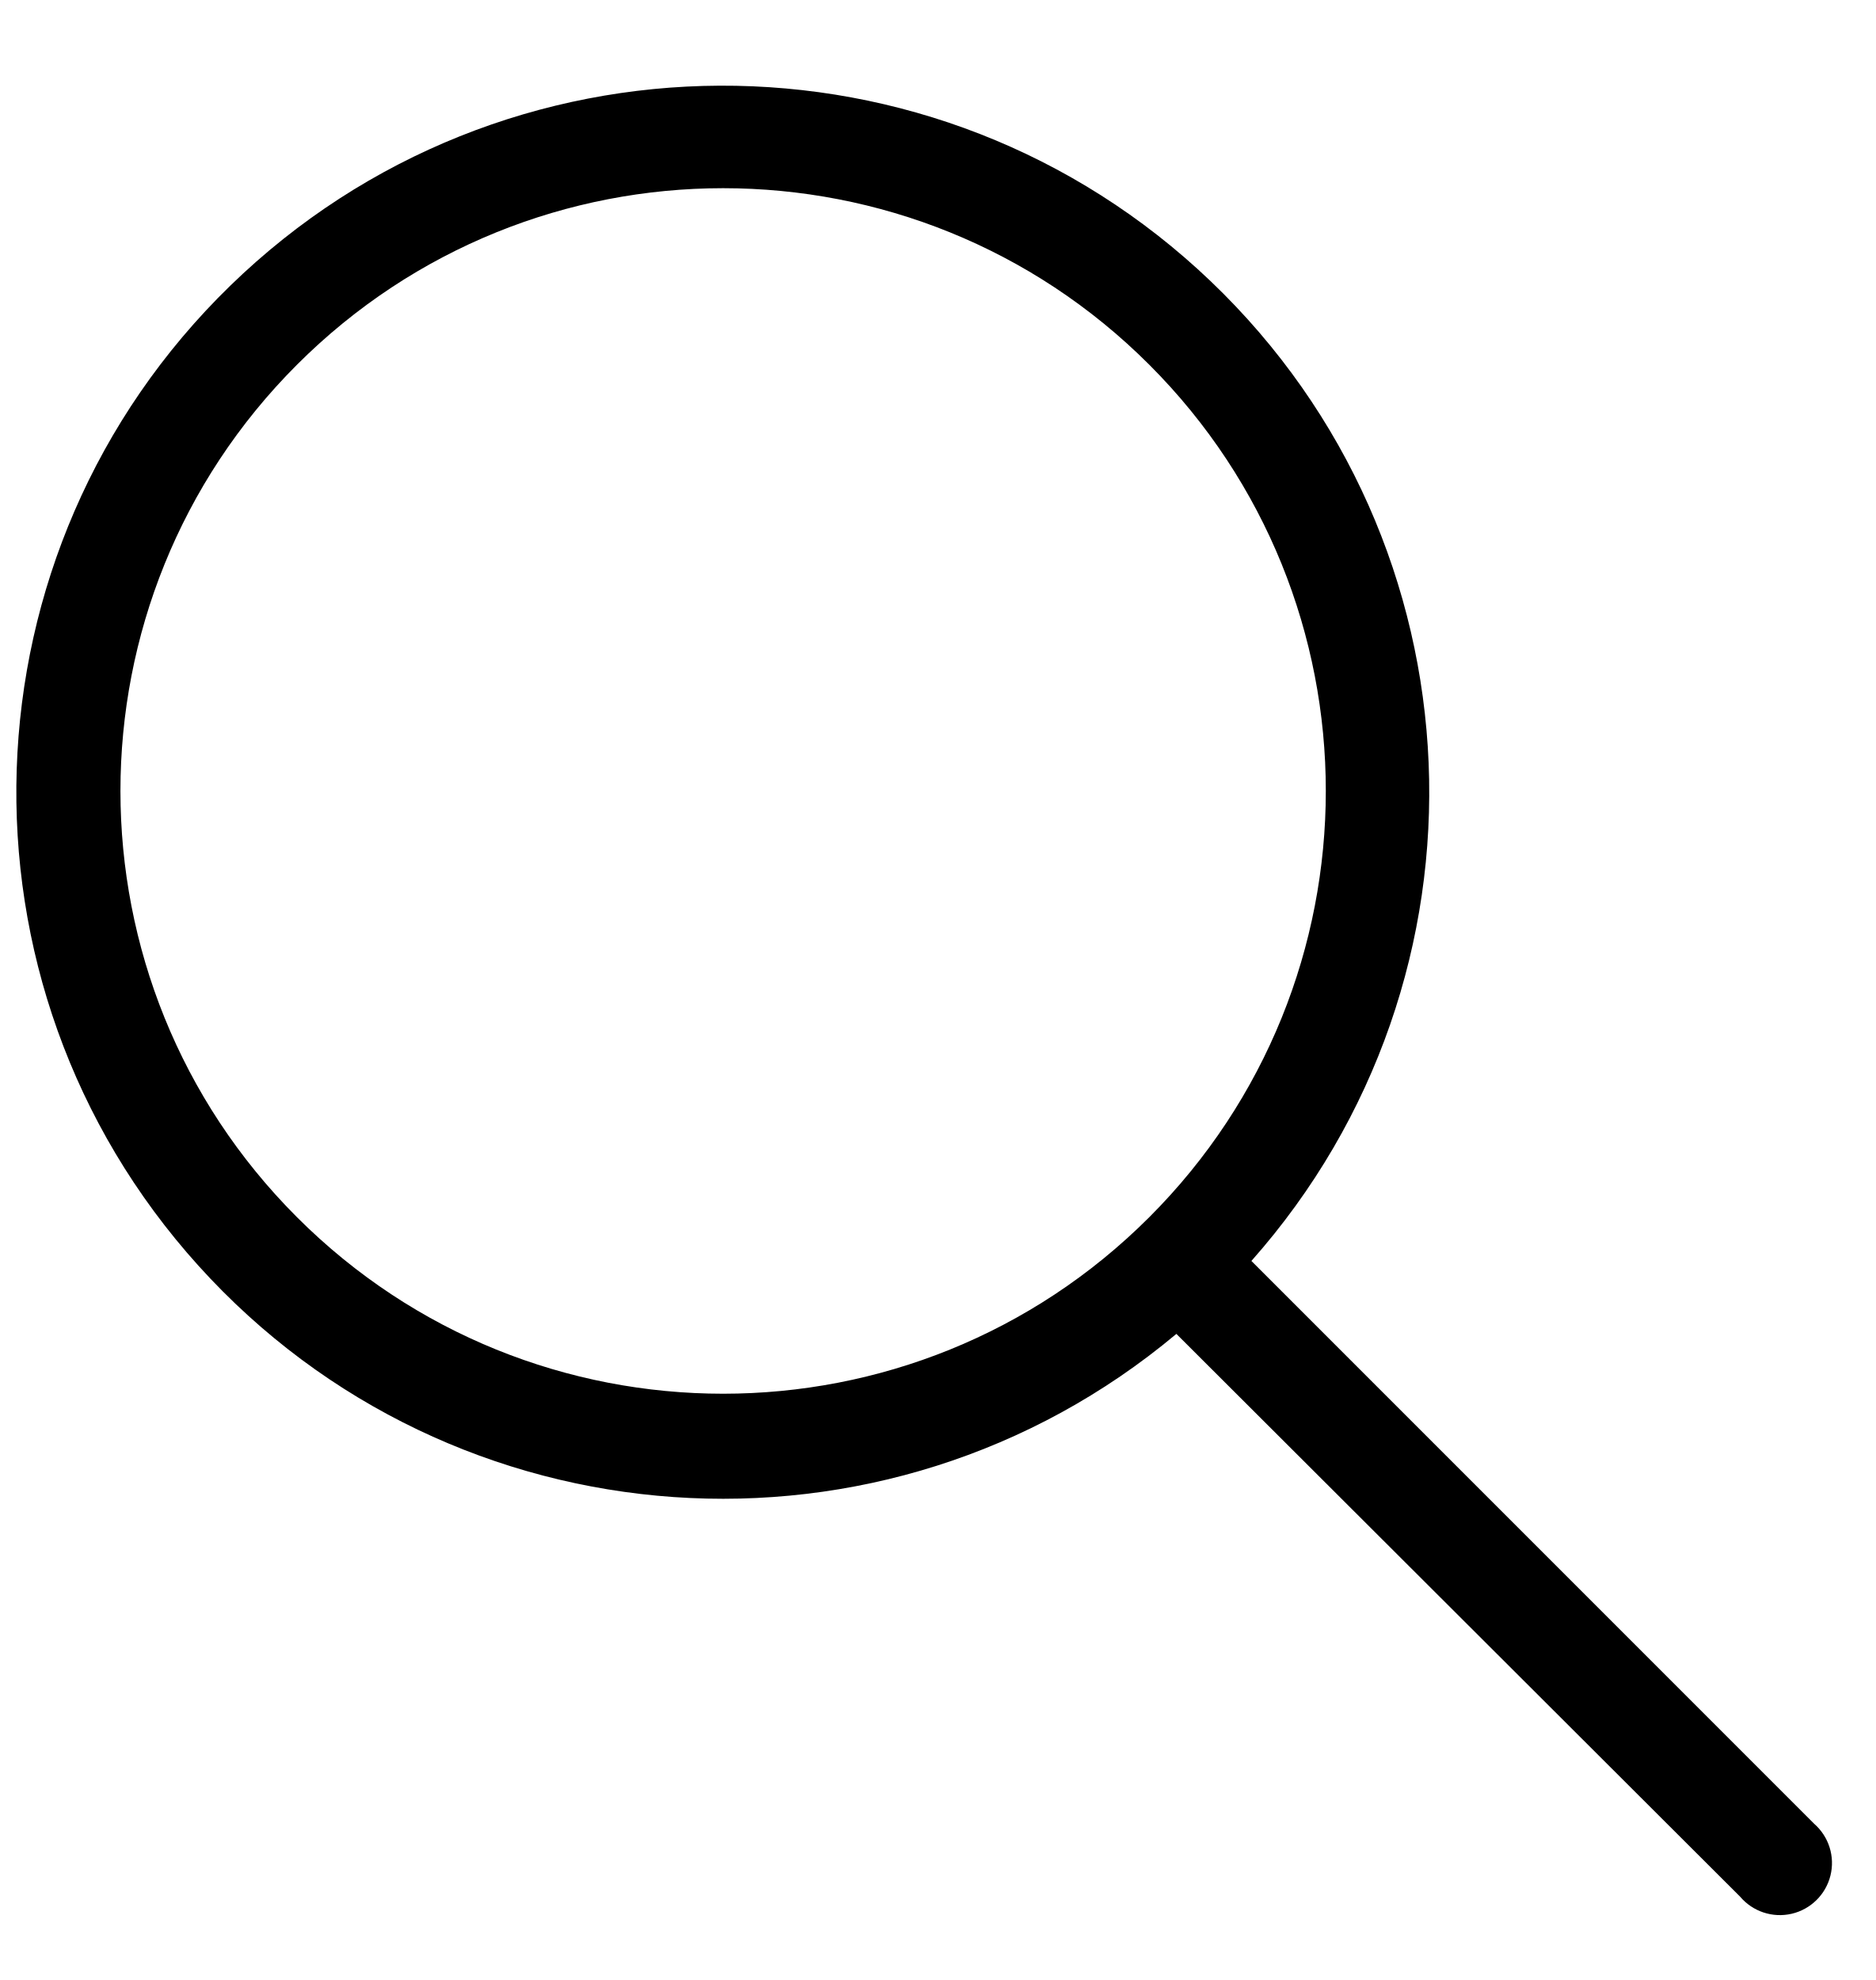
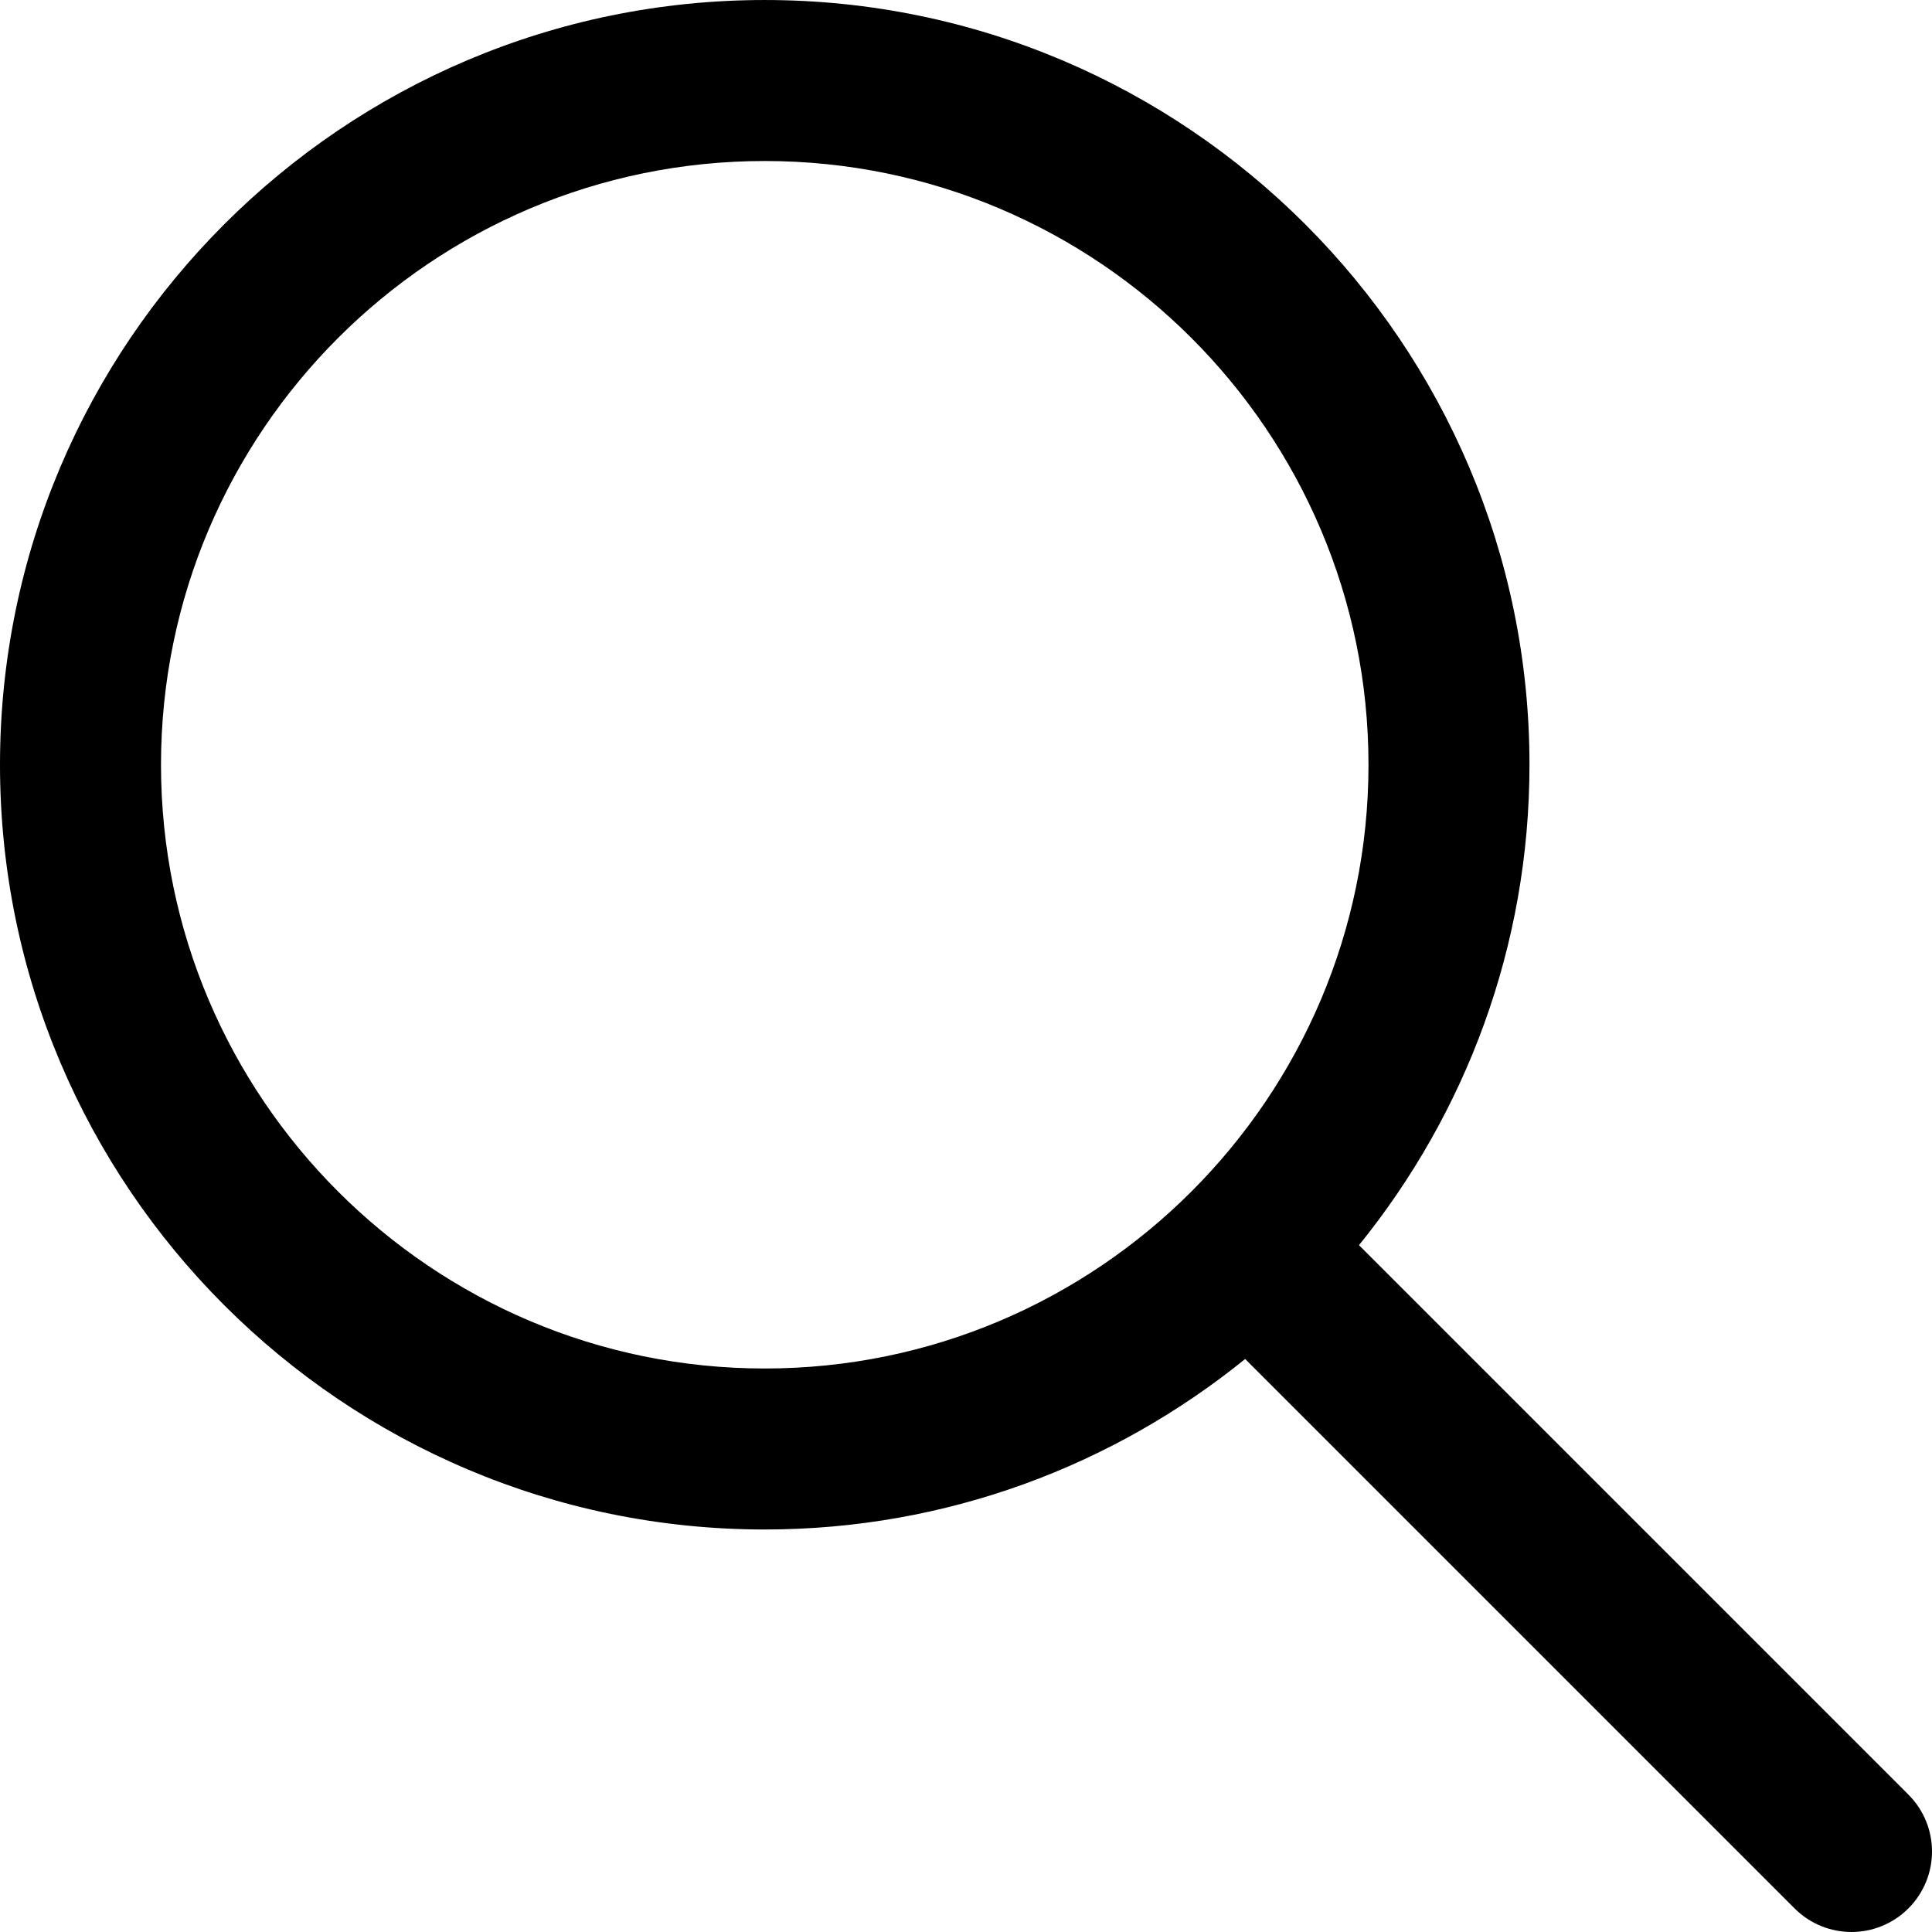
- <svg fill="none" class="icon icon-search" viewBox="0 0 18 19">
-   <path fill="currentColor" fill-rule="evenodd" d="M11.03 11.68A5.784 5.784 0 1 1 2.85 3.5a5.784 5.784 0 0 1 8.18 8.18m.26 1.12a6.78 6.78 0 1 1 .72-.7l5.4 5.4a.5.5 0 1 1-.71.7z" clip-rule="evenodd" />
+ <svg xmlns="http://www.w3.org/2000/svg" version="1.1" x="0" y="0" viewBox="0 0 512.005 512.005" xml:space="preserve" class="icon icon-search">
+   <g>
+     <path d="m505.749 475.587-145.6-145.6c28.203-34.837 45.184-79.104 45.184-127.317C405.333 90.926 314.41.003 202.666.003S0 90.925 0 202.669s90.923 202.667 202.667 202.667c48.213 0 92.48-16.981 127.317-45.184l145.6 145.6c4.16 4.16 9.621 6.251 15.083 6.251s10.923-2.091 15.083-6.251c8.341-8.341 8.341-21.824-.001-30.165zM202.667 362.669c-88.235 0-160-71.765-160-160s71.765-160 160-160 160 71.765 160 160-71.766 160-160 160z" fill="currentColor" opacity="1" data-original="currentColor" class="" />
+   </g>
</svg>
